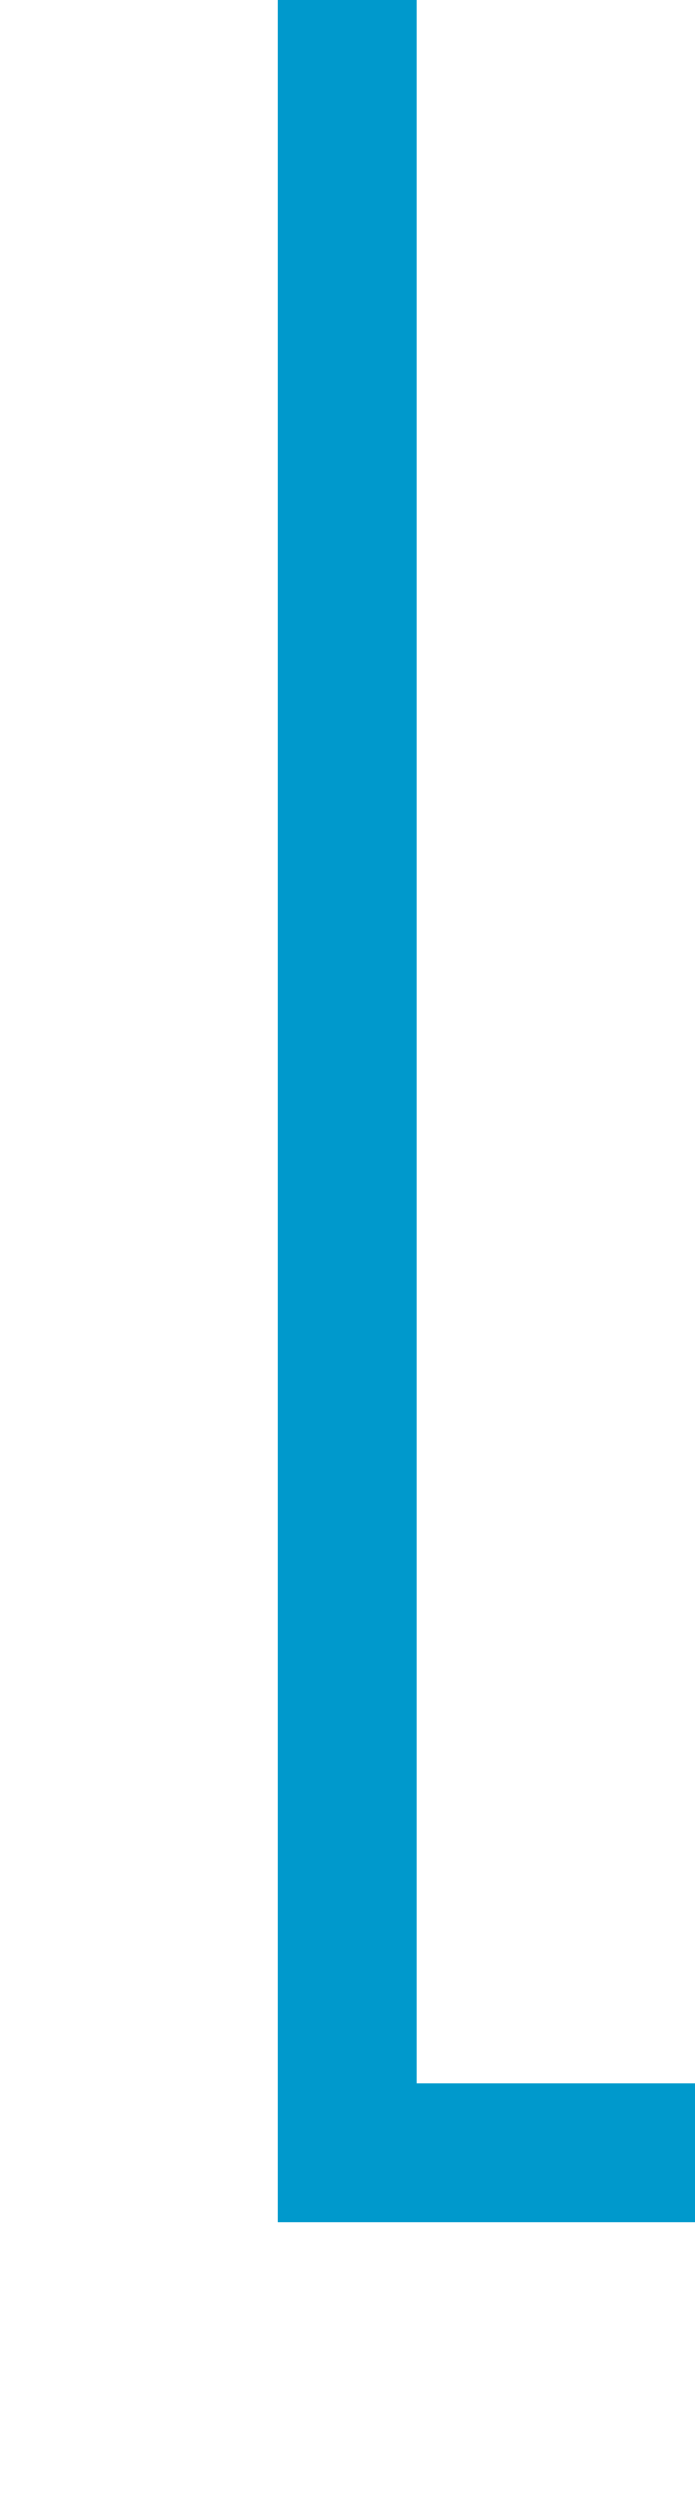
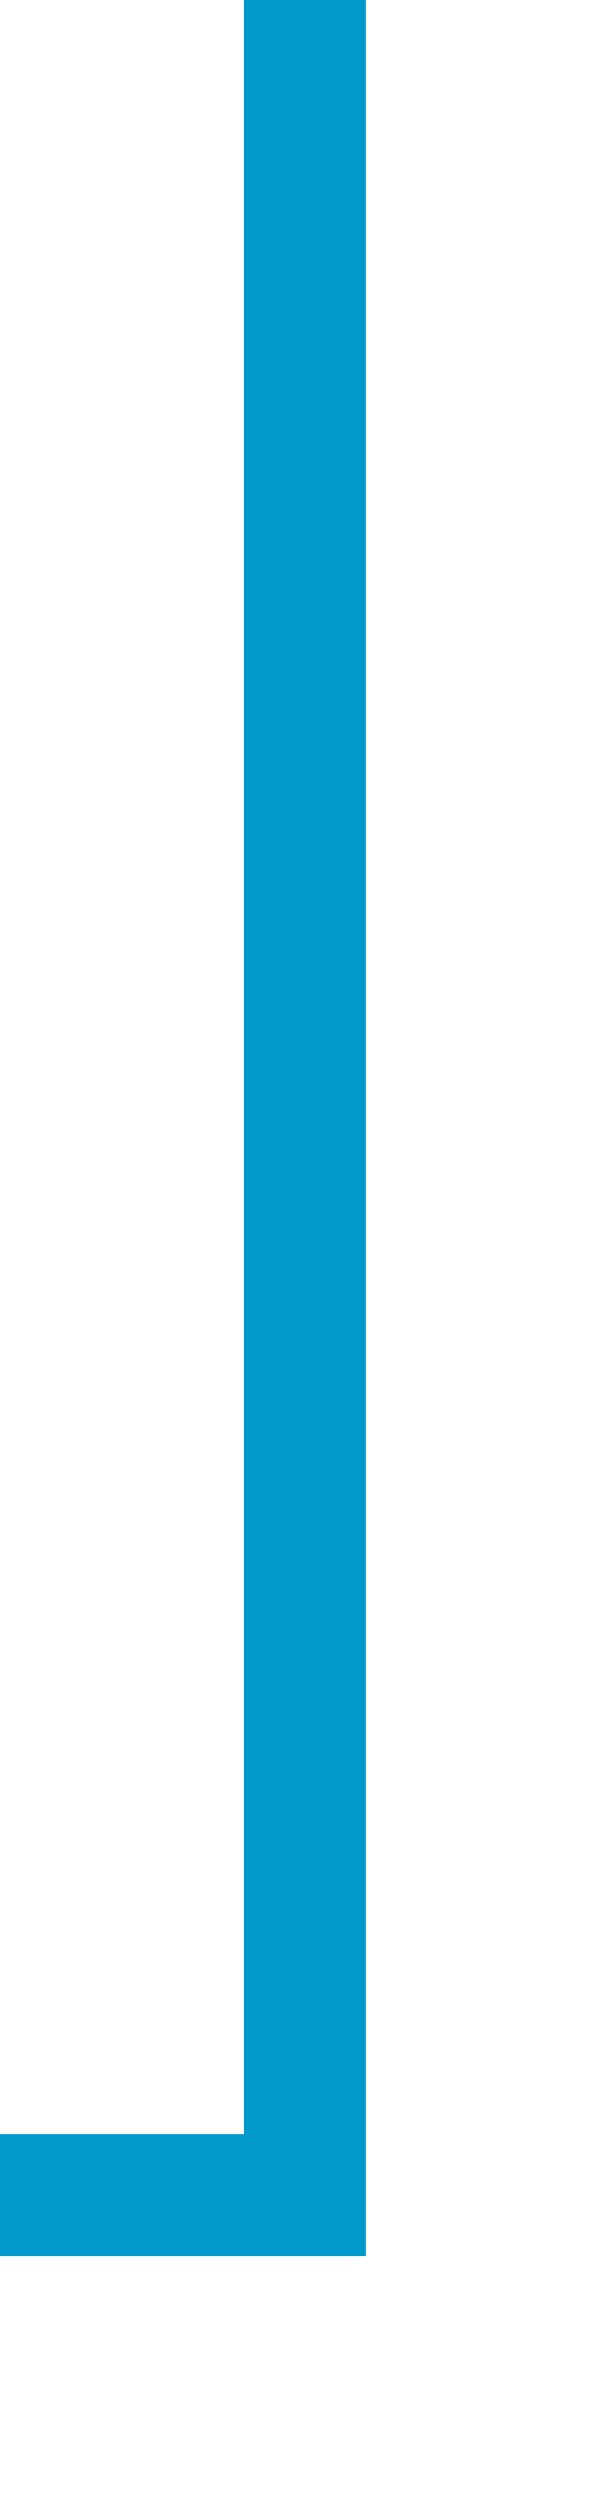
- <svg xmlns="http://www.w3.org/2000/svg" version="1.1" width="10px" height="36px" preserveAspectRatio="xMidYMin meet" viewBox="2644 569  8 36">
-   <path d="M 2648 569  L 2648 600  L 2737 600  L 2737 643  " stroke-width="2" stroke="#0099cc" fill="none" />
-   <path d="M 2729.4 642  L 2737 649  L 2744.6 642  L 2729.4 642  Z " fill-rule="nonzero" fill="#0099cc" stroke="none" />
+ <svg xmlns="http://www.w3.org/2000/svg" version="1.1" width="10px" height="41px" preserveAspectRatio="xMidYMin meet" viewBox="2644 569  8 41">
+   <path d="M 2648 569  L 2648 605  L 2570 605  L 2570 636  " stroke-width="2" stroke="#0099cc" fill="none" />
+   <path d="M 2562.4 635  L 2570 642  L 2577.6 635  L 2562.4 635  Z " fill-rule="nonzero" fill="#0099cc" stroke="none" />
</svg>
